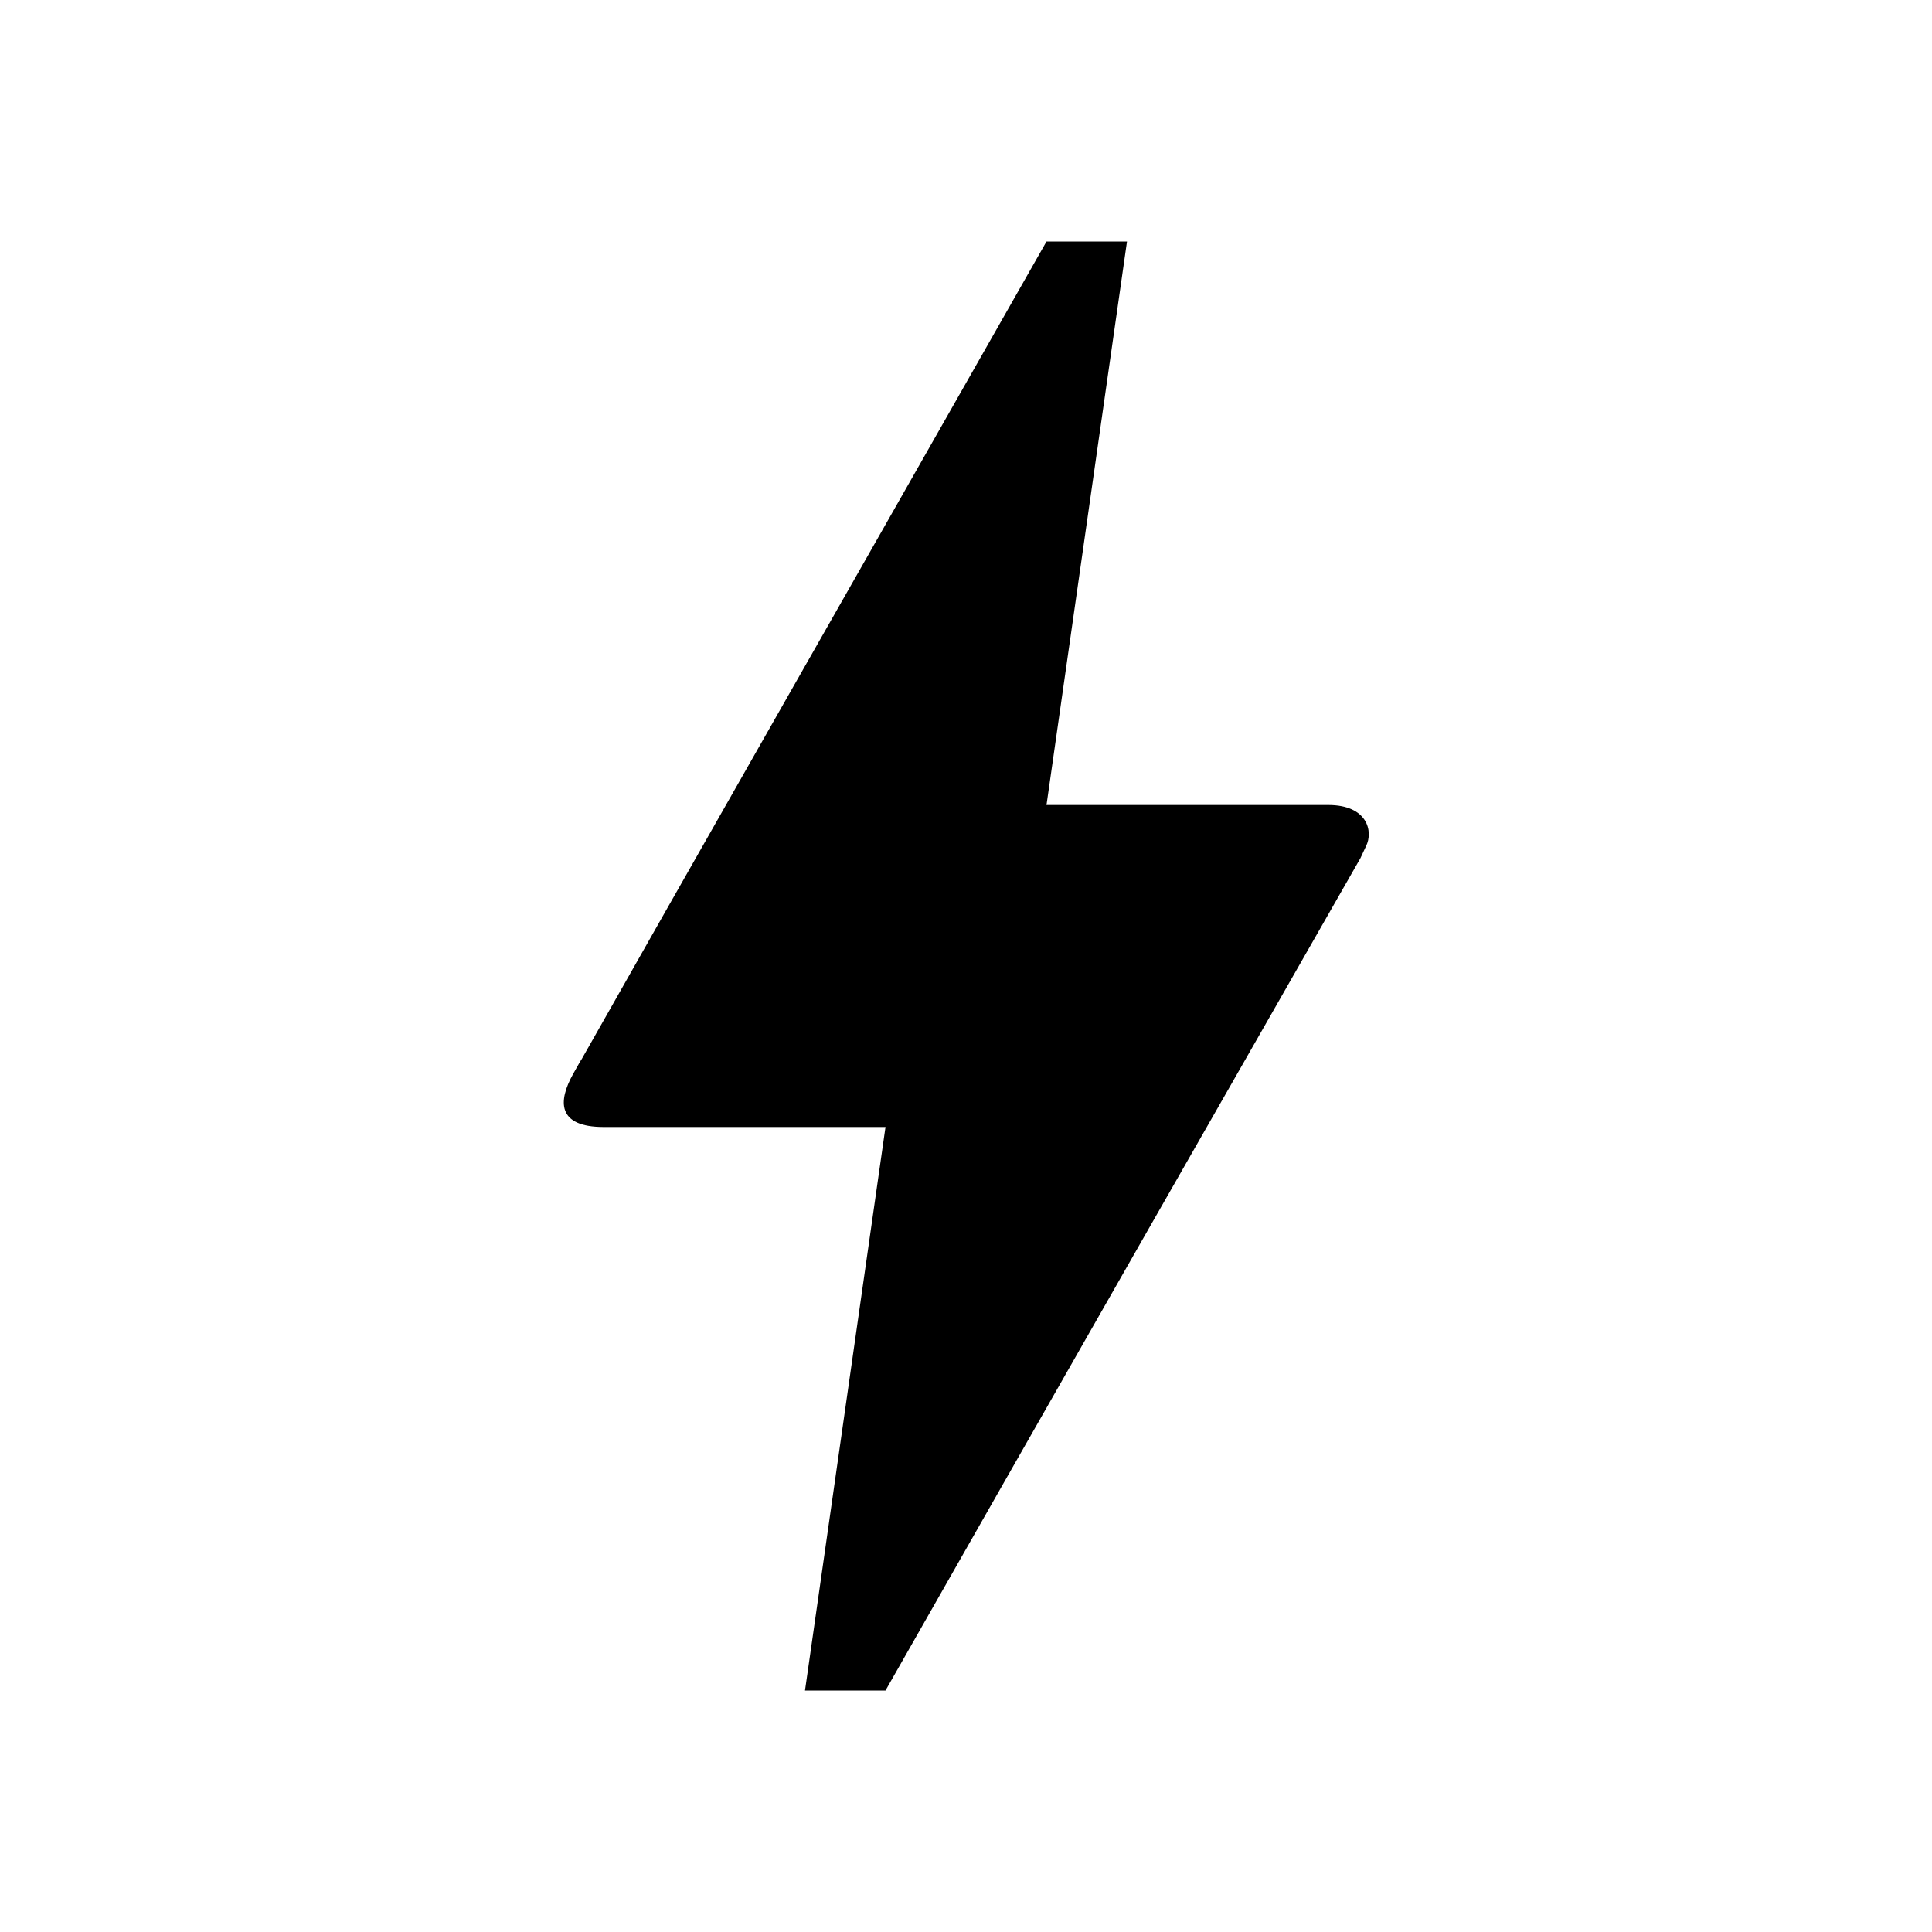
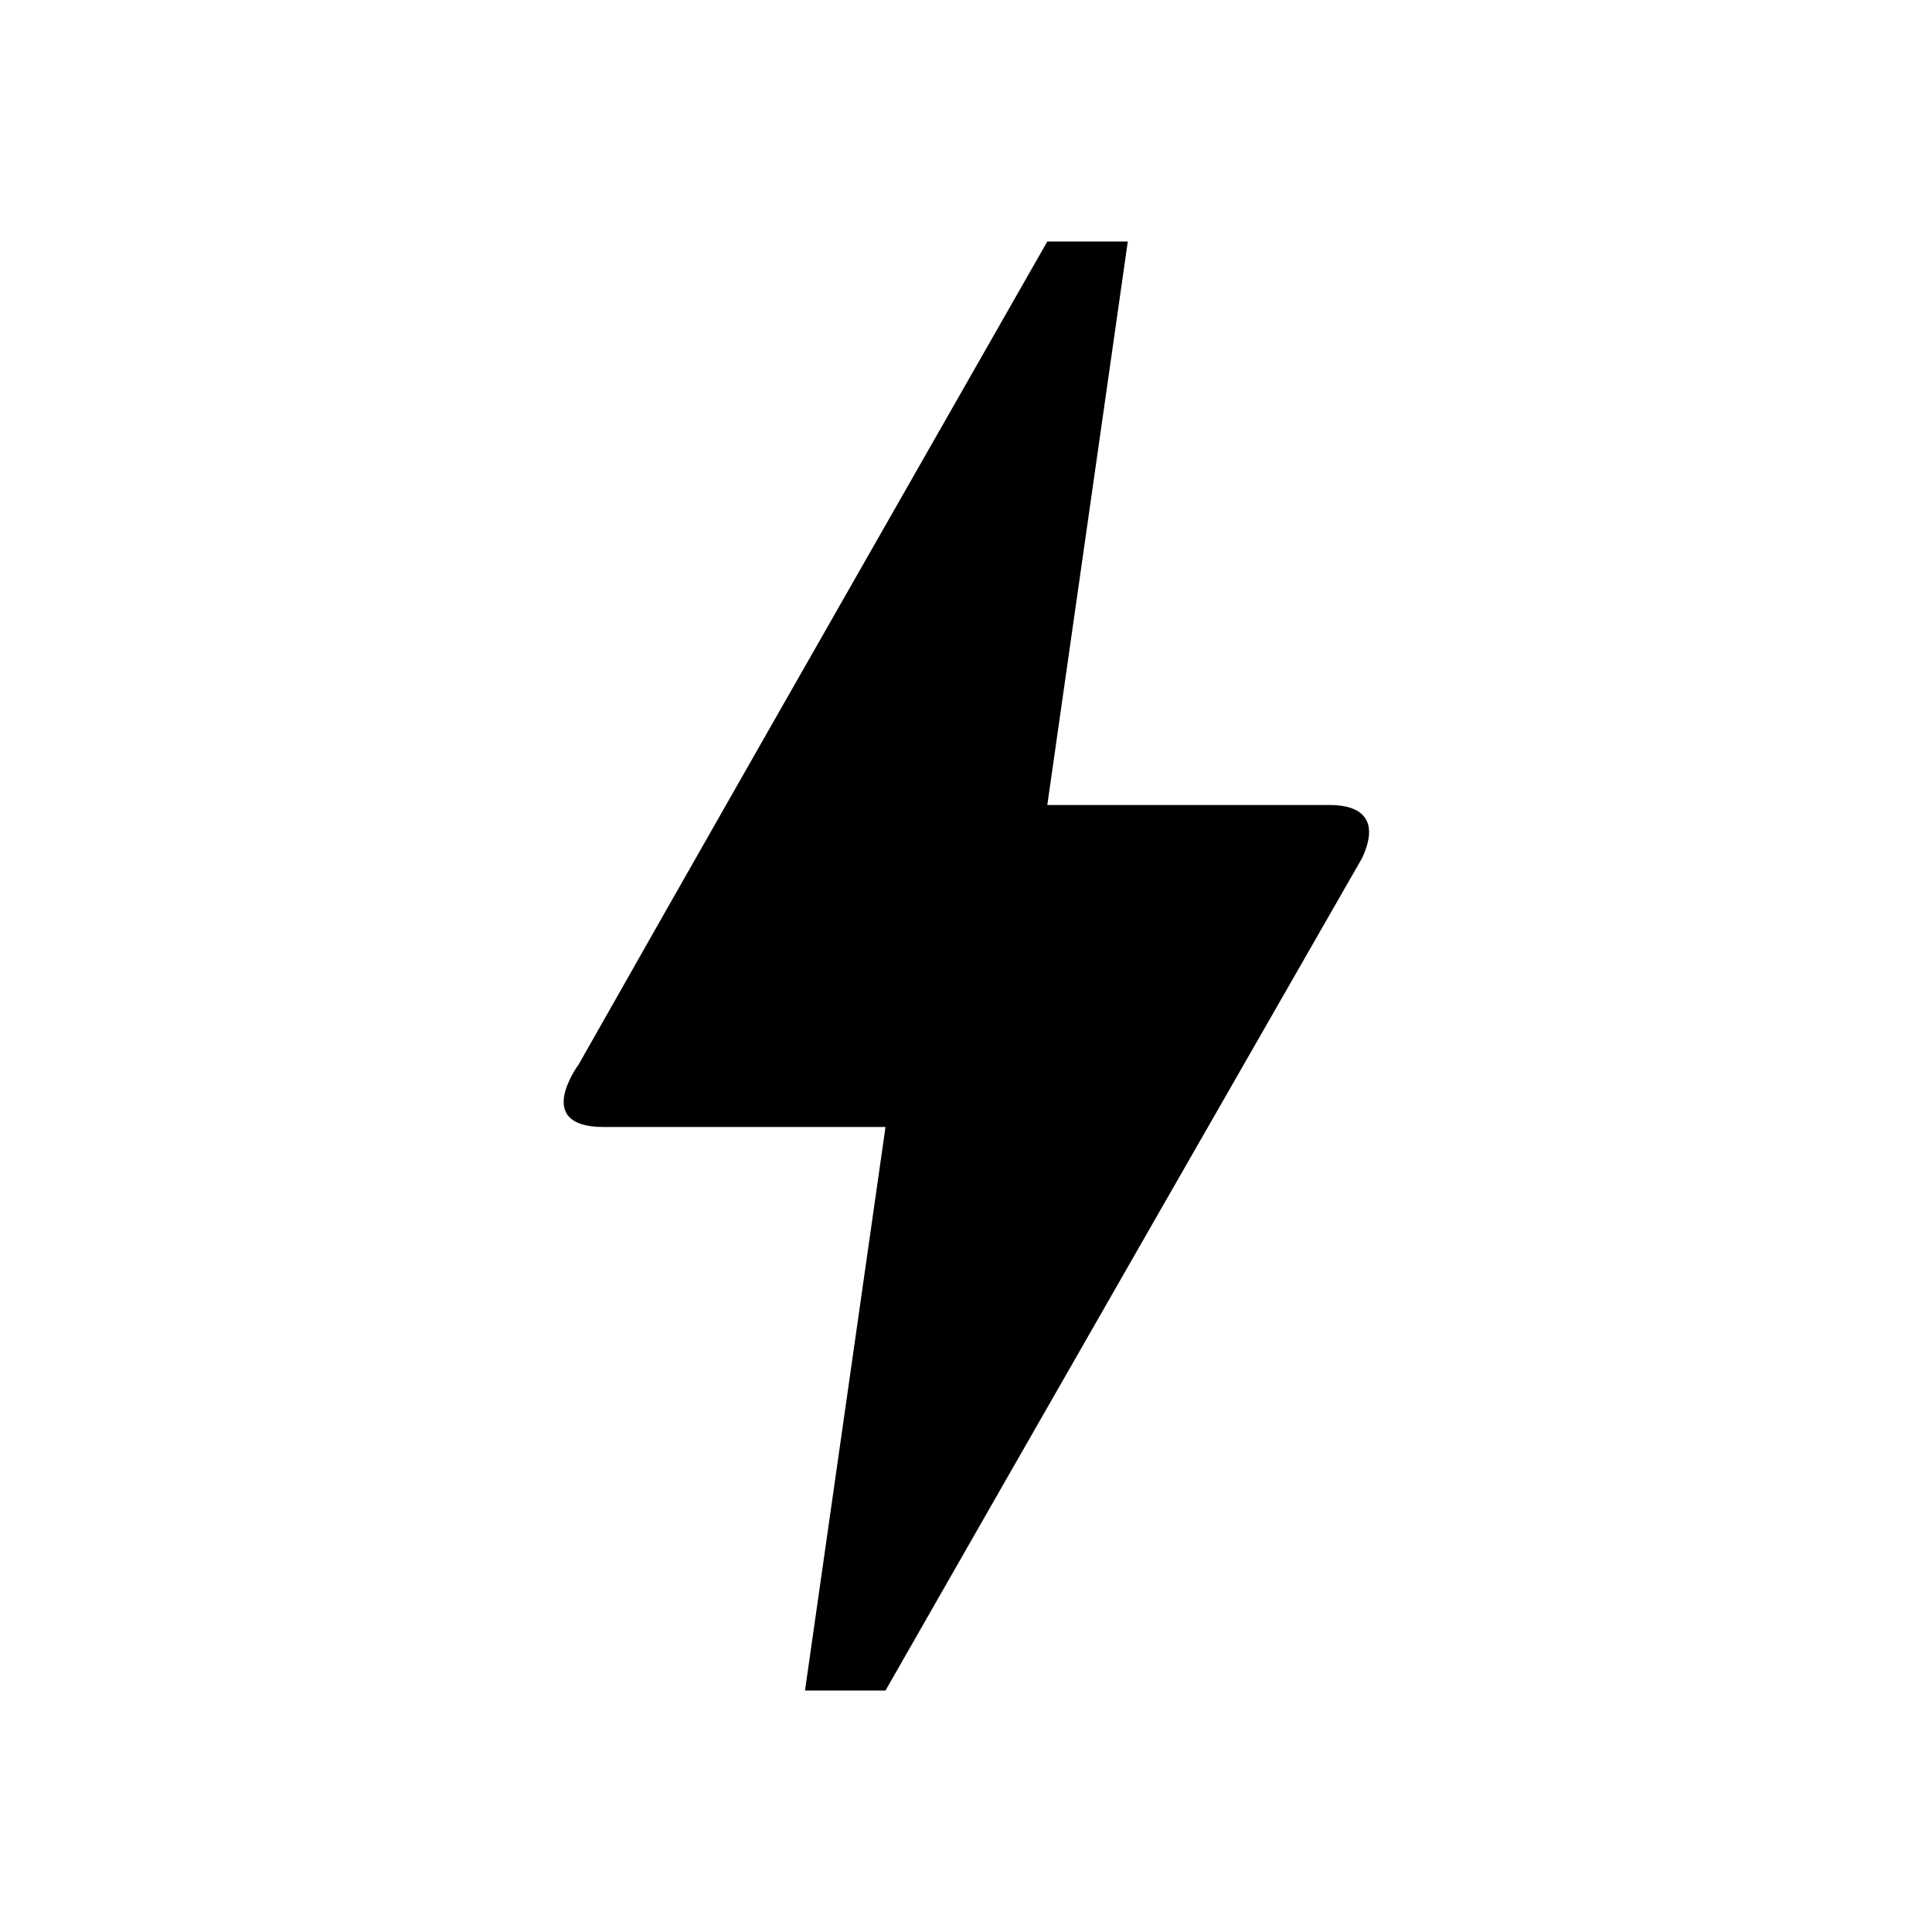
<svg xmlns="http://www.w3.org/2000/svg" width="24" height="24" viewBox="0 0 24 24">
-   <path fill="#000000" d="M11.0,21.0 h-1.0 l1.0,-7.0 H7.5 c-0.58,0.0,-0.57,-0.32,-0.38,-0.66 c0.19,-0.34,0.05,-0.08,0.07,-0.12 C8.48,10.94,10.42,7.54,13.0,3.0 h1.0 l-1.0,7.0 h3.5 c0.49,0.0,0.56,0.33,0.47,0.51 l-0.07,0.15 C12.96,17.55,11.0,21.0,11.0,21.0 Z" />
+   <path fill="#000000" d="M11.0,21.0 h-1.0 l1.0,-7.0 H7.5 c-0.88,0.0,-0.33,-0.75,-0.31,-0.78 C8.48,10.94,10.42,7.54,13.01,3.0 h1.0 l-1.0,7.0 h3.51 c0.4,0.0,0.62,0.19,0.4,0.66 C12.97,17.55,11.0,21.0,11.0,21.0 Z" />
</svg>
